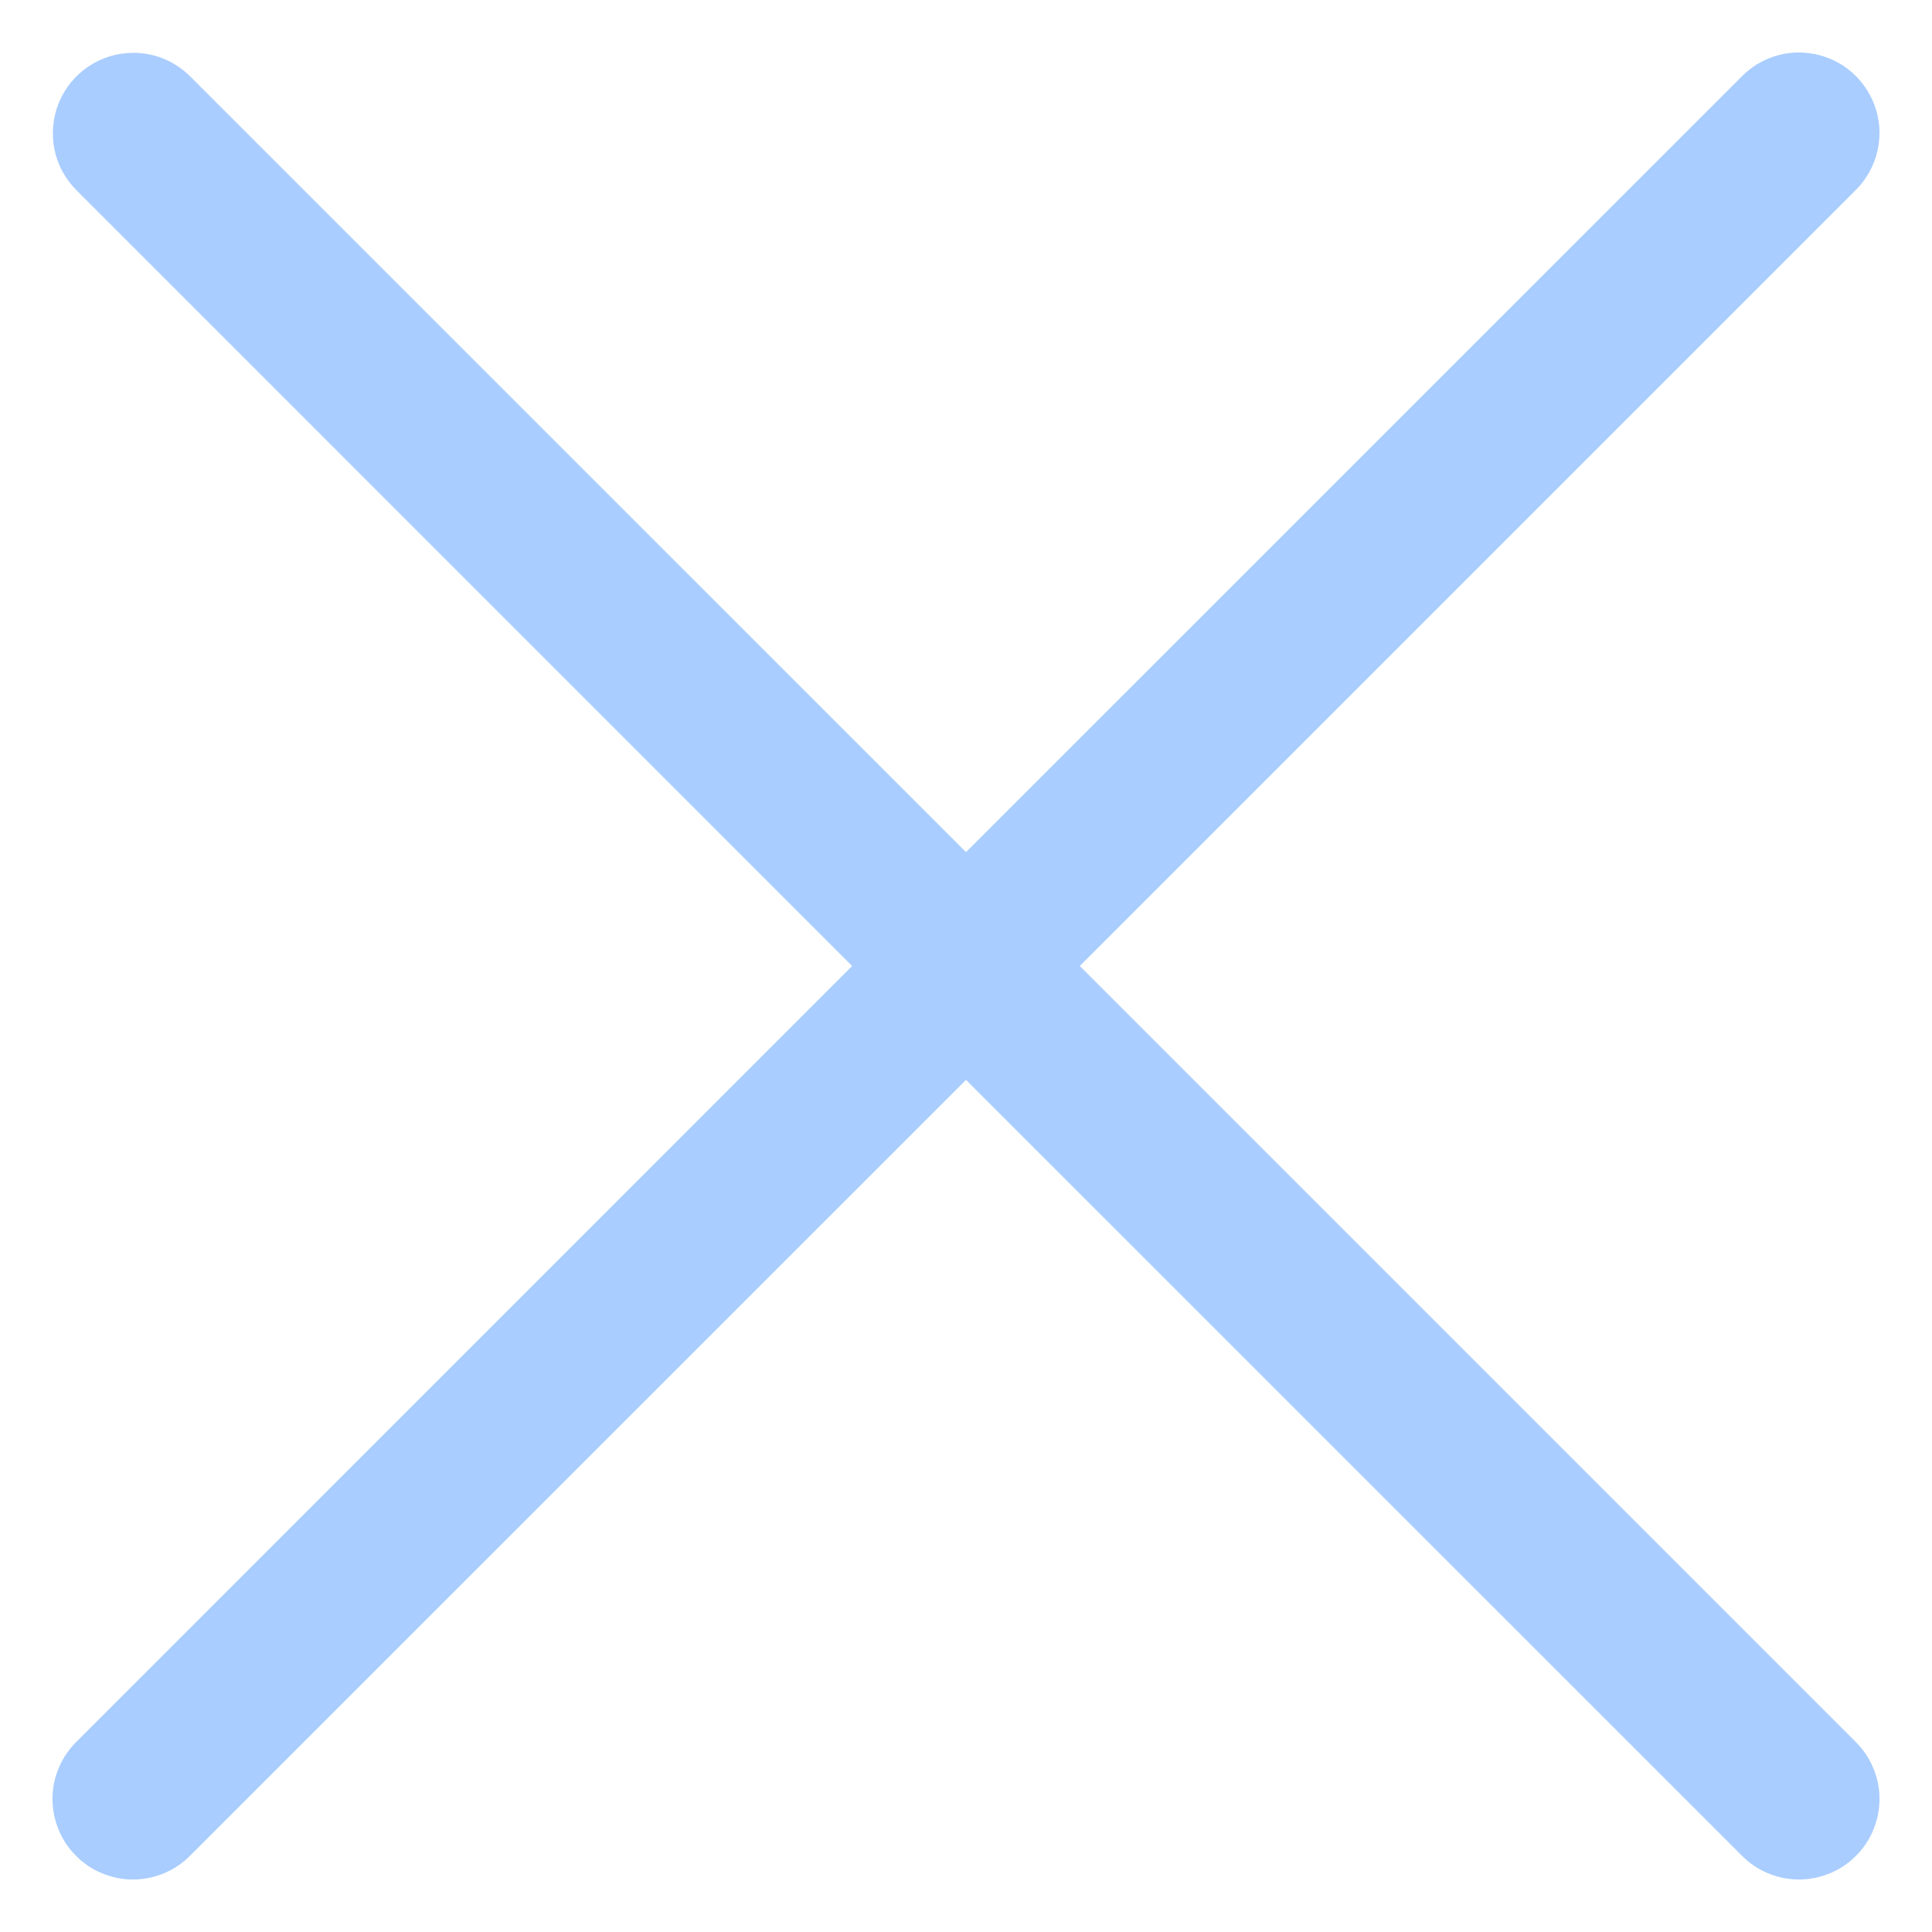
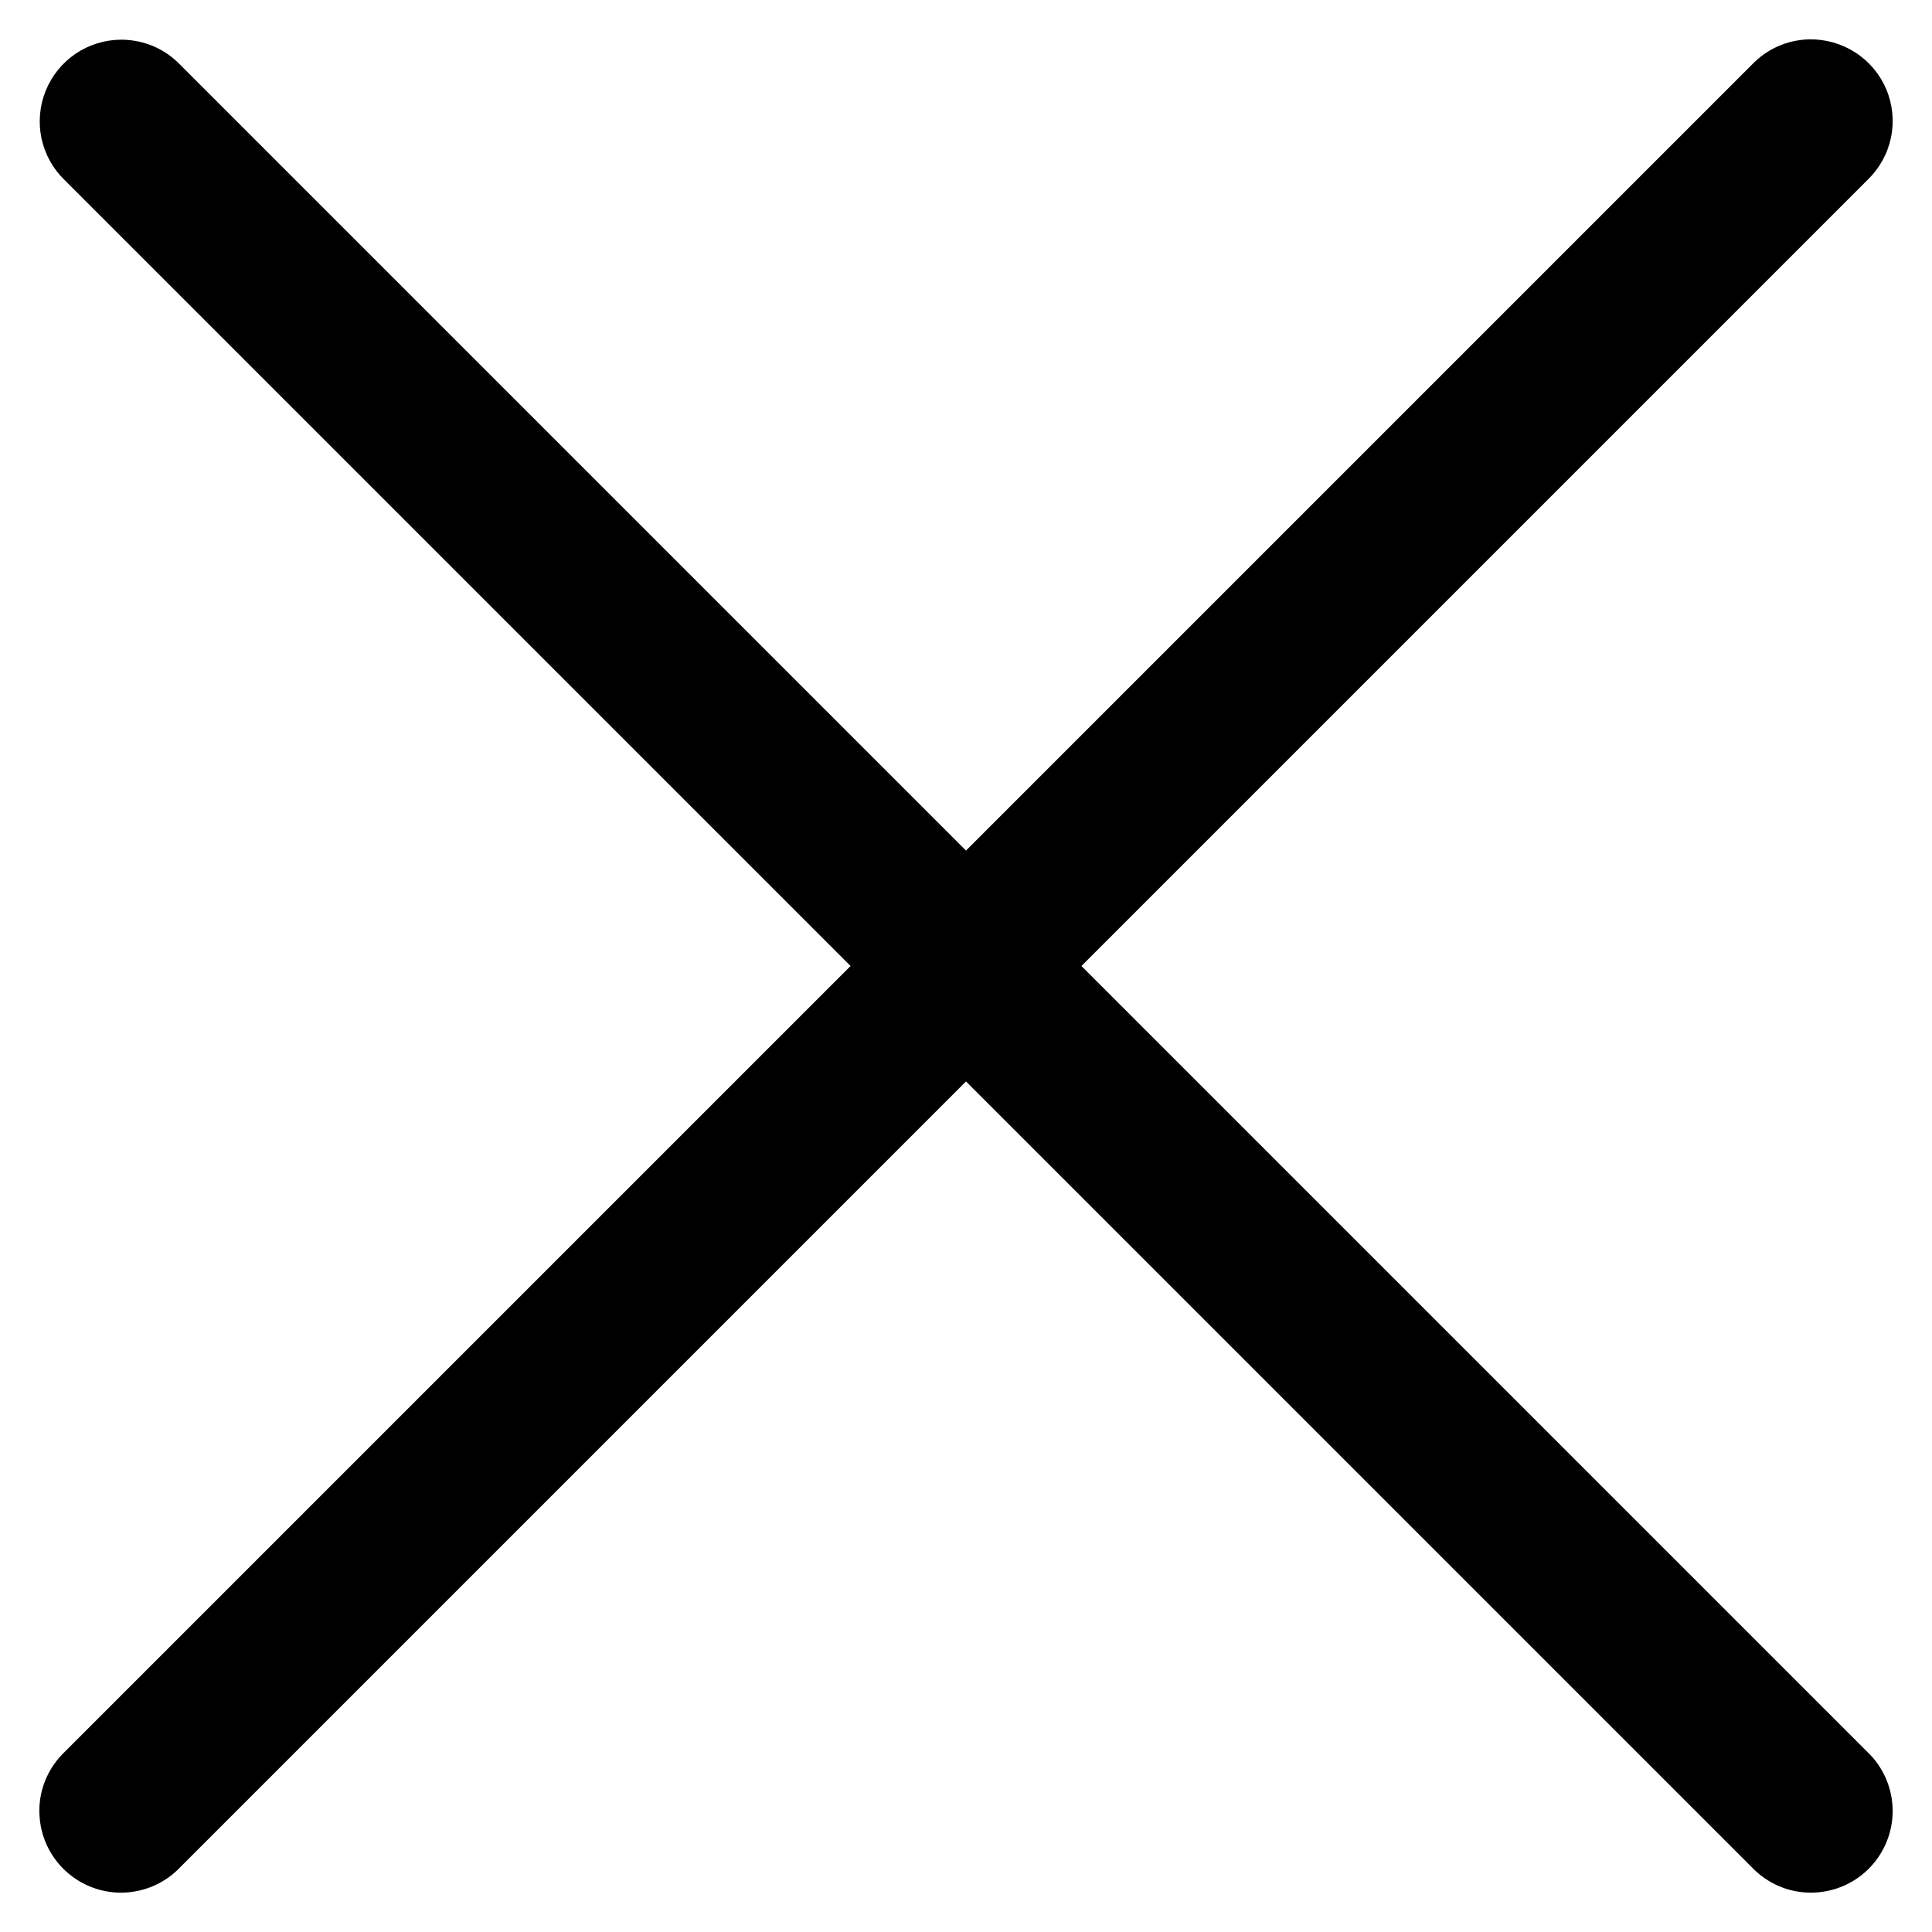
- <svg xmlns="http://www.w3.org/2000/svg" width="18" height="18" viewBox="0 0 18 18" fill="none">
-   <path d="M16.743 0.489C16.545 0.494 16.357 0.577 16.22 0.72L9 7.939L1.78 0.72C1.71 0.648 1.627 0.591 1.534 0.551C1.442 0.512 1.343 0.492 1.242 0.492C1.093 0.492 0.947 0.537 0.823 0.62C0.699 0.704 0.603 0.822 0.547 0.96C0.491 1.099 0.478 1.251 0.508 1.397C0.539 1.543 0.613 1.676 0.72 1.78L7.939 9L0.72 16.22C0.648 16.289 0.59 16.372 0.551 16.463C0.511 16.555 0.49 16.653 0.489 16.753C0.488 16.853 0.507 16.952 0.545 17.044C0.582 17.137 0.638 17.221 0.709 17.291C0.779 17.362 0.863 17.418 0.956 17.455C1.048 17.493 1.147 17.512 1.247 17.511C1.347 17.51 1.445 17.489 1.537 17.449C1.628 17.41 1.711 17.352 1.78 17.28L9 10.061L16.22 17.28C16.289 17.352 16.372 17.41 16.463 17.449C16.555 17.489 16.653 17.51 16.753 17.511C16.853 17.512 16.952 17.493 17.044 17.455C17.137 17.418 17.221 17.362 17.291 17.291C17.362 17.221 17.418 17.137 17.455 17.044C17.493 16.952 17.512 16.853 17.511 16.753C17.51 16.653 17.489 16.555 17.449 16.463C17.41 16.372 17.352 16.289 17.28 16.22L10.06 9L17.28 1.78C17.389 1.676 17.464 1.54 17.495 1.392C17.526 1.244 17.512 1.091 17.453 0.951C17.395 0.811 17.296 0.693 17.17 0.61C17.043 0.528 16.894 0.486 16.743 0.489Z" fill="#AACDFF" />
+ <svg xmlns="http://www.w3.org/2000/svg" width="32" height="32" viewBox="0 0 24 24" fill="black">
+   <path d="m 22.473,0.489 c -0.268,0.006 -0.522,0.118 -0.708,0.312 L 12,10.566 2.235,0.801 C 2.141,0.704 2.028,0.626 1.903,0.573 1.778,0.521 1.643,0.493 1.508,0.493 1.306,0.493 1.108,0.554 0.941,0.666 0.774,0.779 0.644,0.939 0.568,1.127 0.492,1.314 0.474,1.519 0.515,1.717 0.557,1.914 0.656,2.095 0.801,2.235 l 9.765,9.765 -9.765,9.765 c -0.097,0.093 -0.175,0.205 -0.229,0.329 -0.054,0.124 -0.082,0.257 -0.083,0.392 -0.001,0.135 0.024,0.269 0.075,0.394 0.051,0.125 0.126,0.238 0.222,0.334 0.095,0.095 0.209,0.171 0.334,0.222 0.125,0.051 0.259,0.077 0.394,0.075 0.135,-0.001 0.268,-0.03 0.392,-0.083 0.124,-0.054 0.236,-0.131 0.329,-0.229 l 9.765,-9.765 9.765,9.765 c 0.093,0.097 0.205,0.175 0.329,0.229 0.124,0.054 0.257,0.082 0.392,0.083 0.135,0.001 0.269,-0.024 0.394,-0.075 0.125,-0.051 0.238,-0.126 0.334,-0.222 0.095,-0.095 0.171,-0.209 0.222,-0.334 0.051,-0.125 0.077,-0.259 0.075,-0.394 -0.001,-0.135 -0.03,-0.268 -0.083,-0.392 -0.054,-0.124 -0.131,-0.236 -0.229,-0.329 l -9.765,-9.765 9.765,-9.765 c 0.148,-0.142 0.249,-0.324 0.291,-0.525 0.042,-0.2 0.022,-0.408 -0.056,-0.597 C 23.355,0.925 23.221,0.764 23.049,0.653 22.878,0.542 22.677,0.485 22.473,0.489 Z" id="path2" style="stroke-width:1.352" />
</svg>
